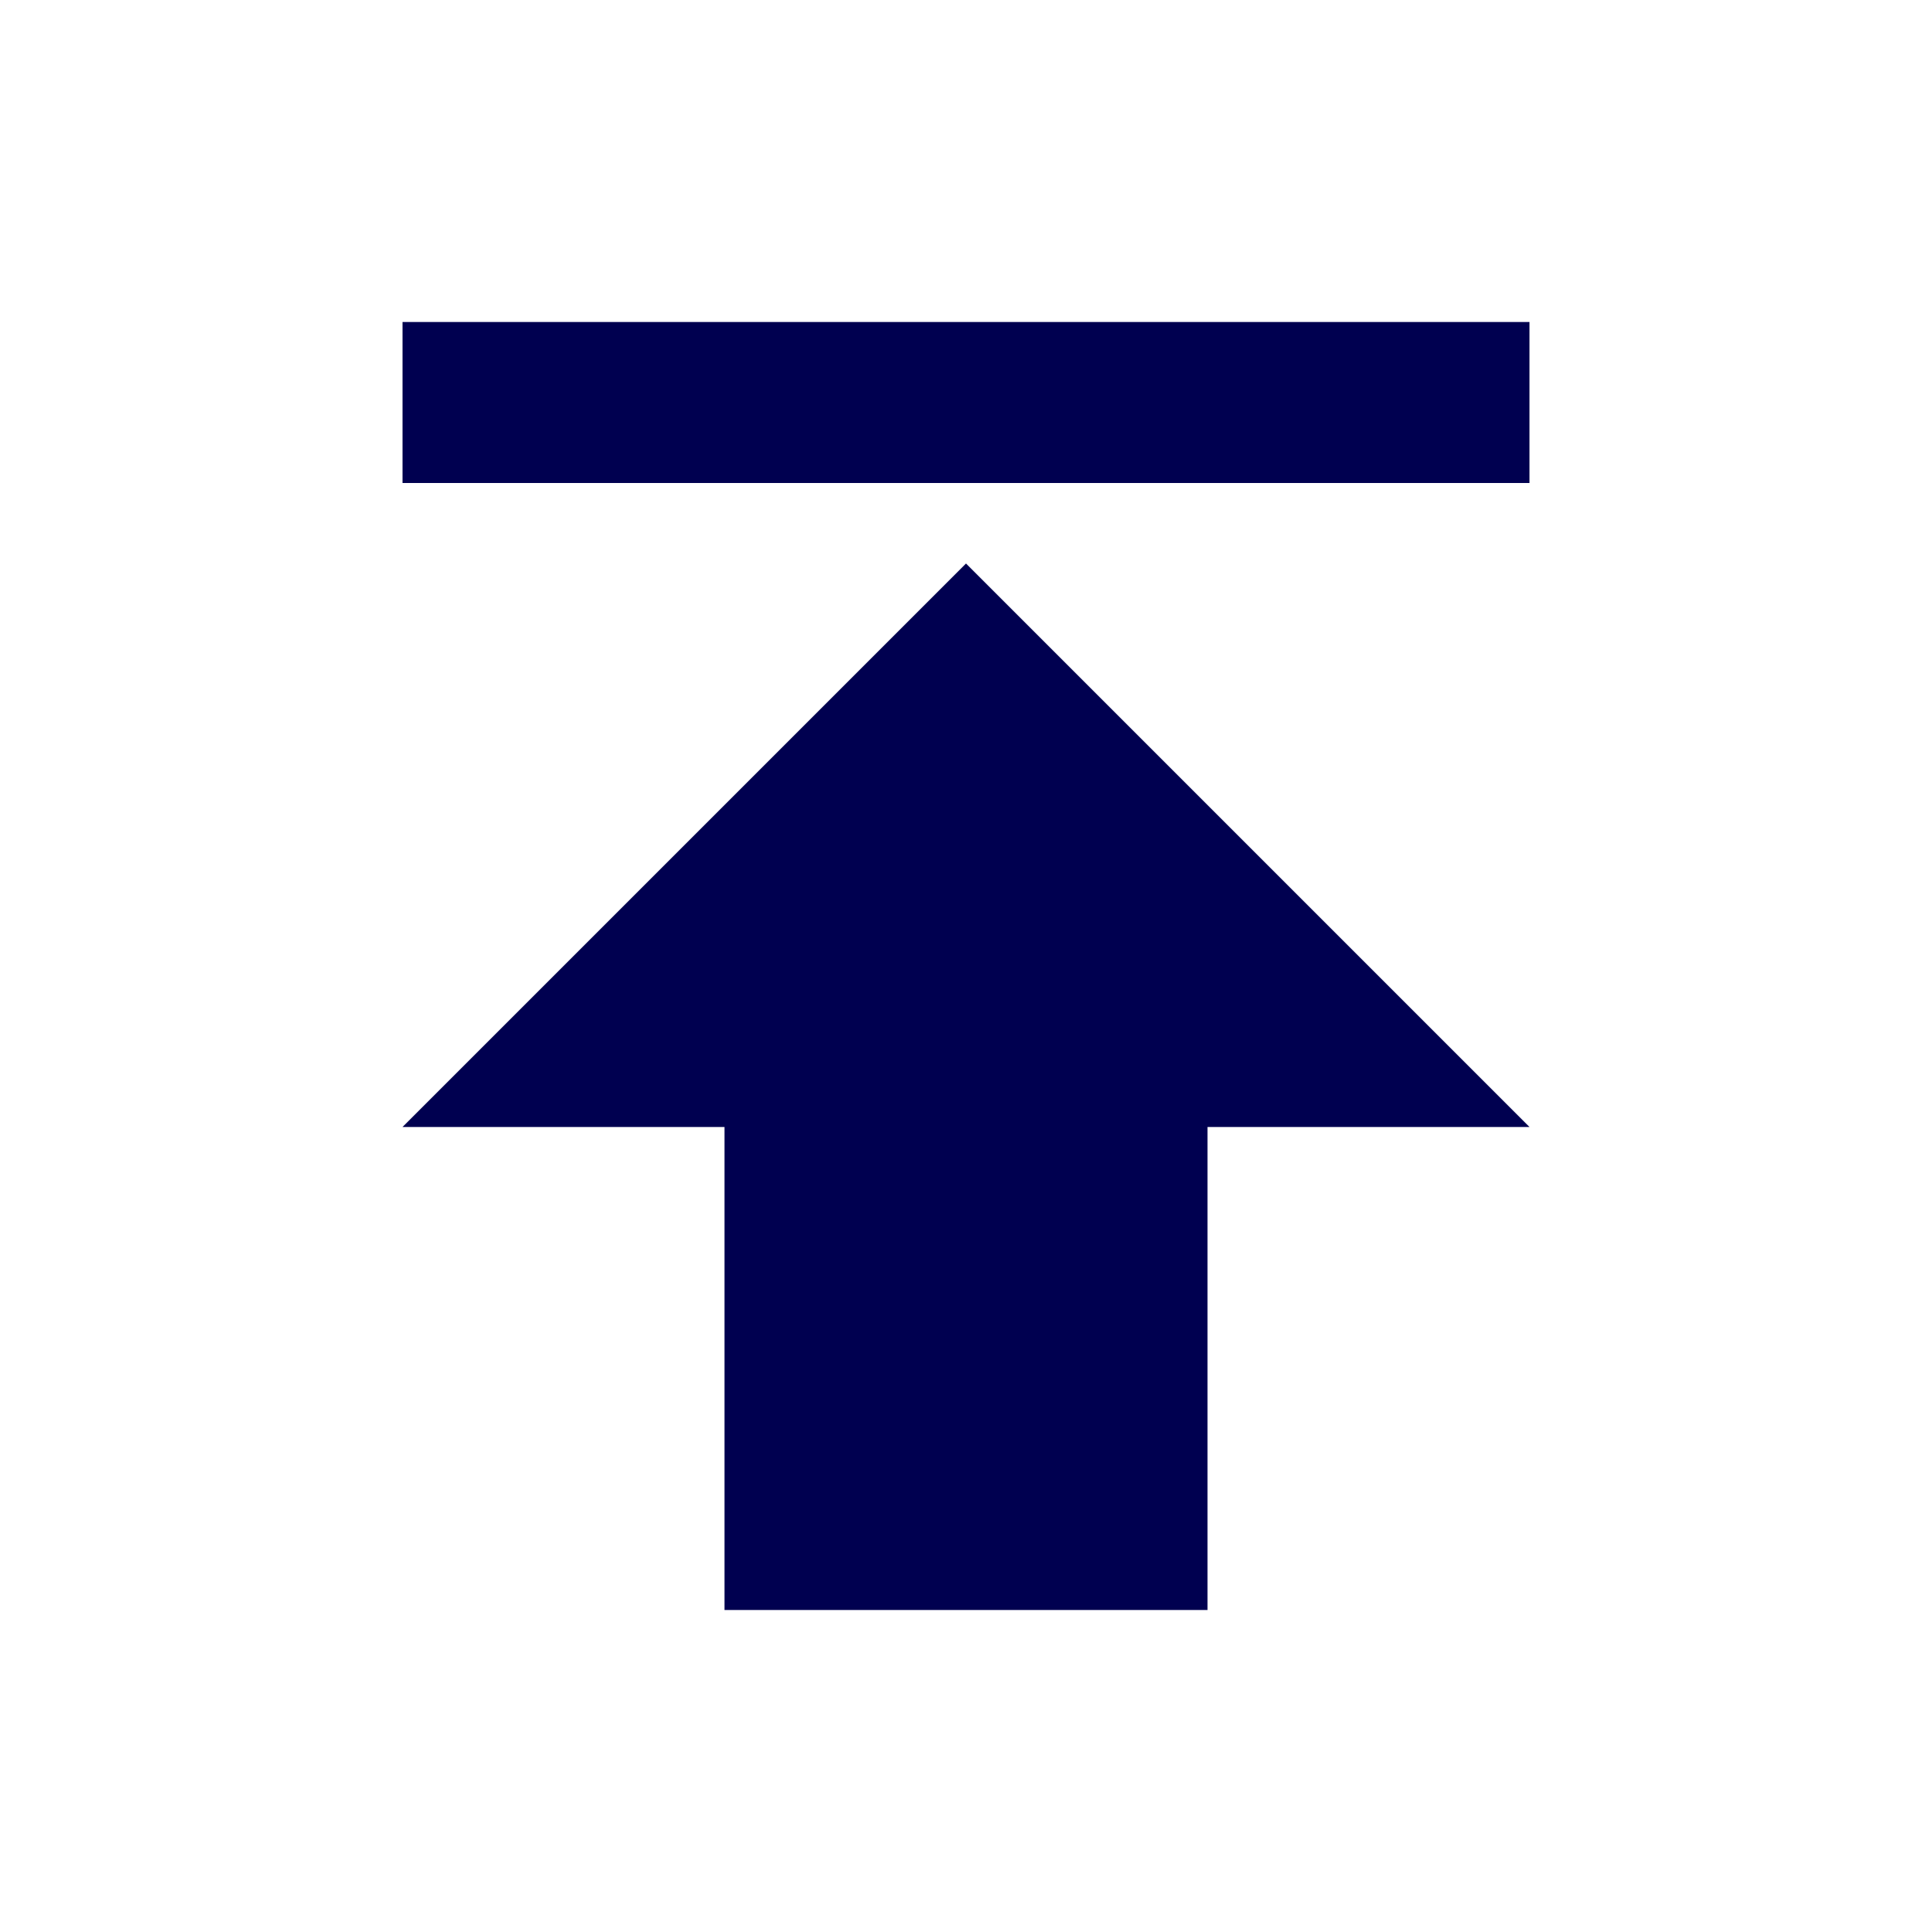
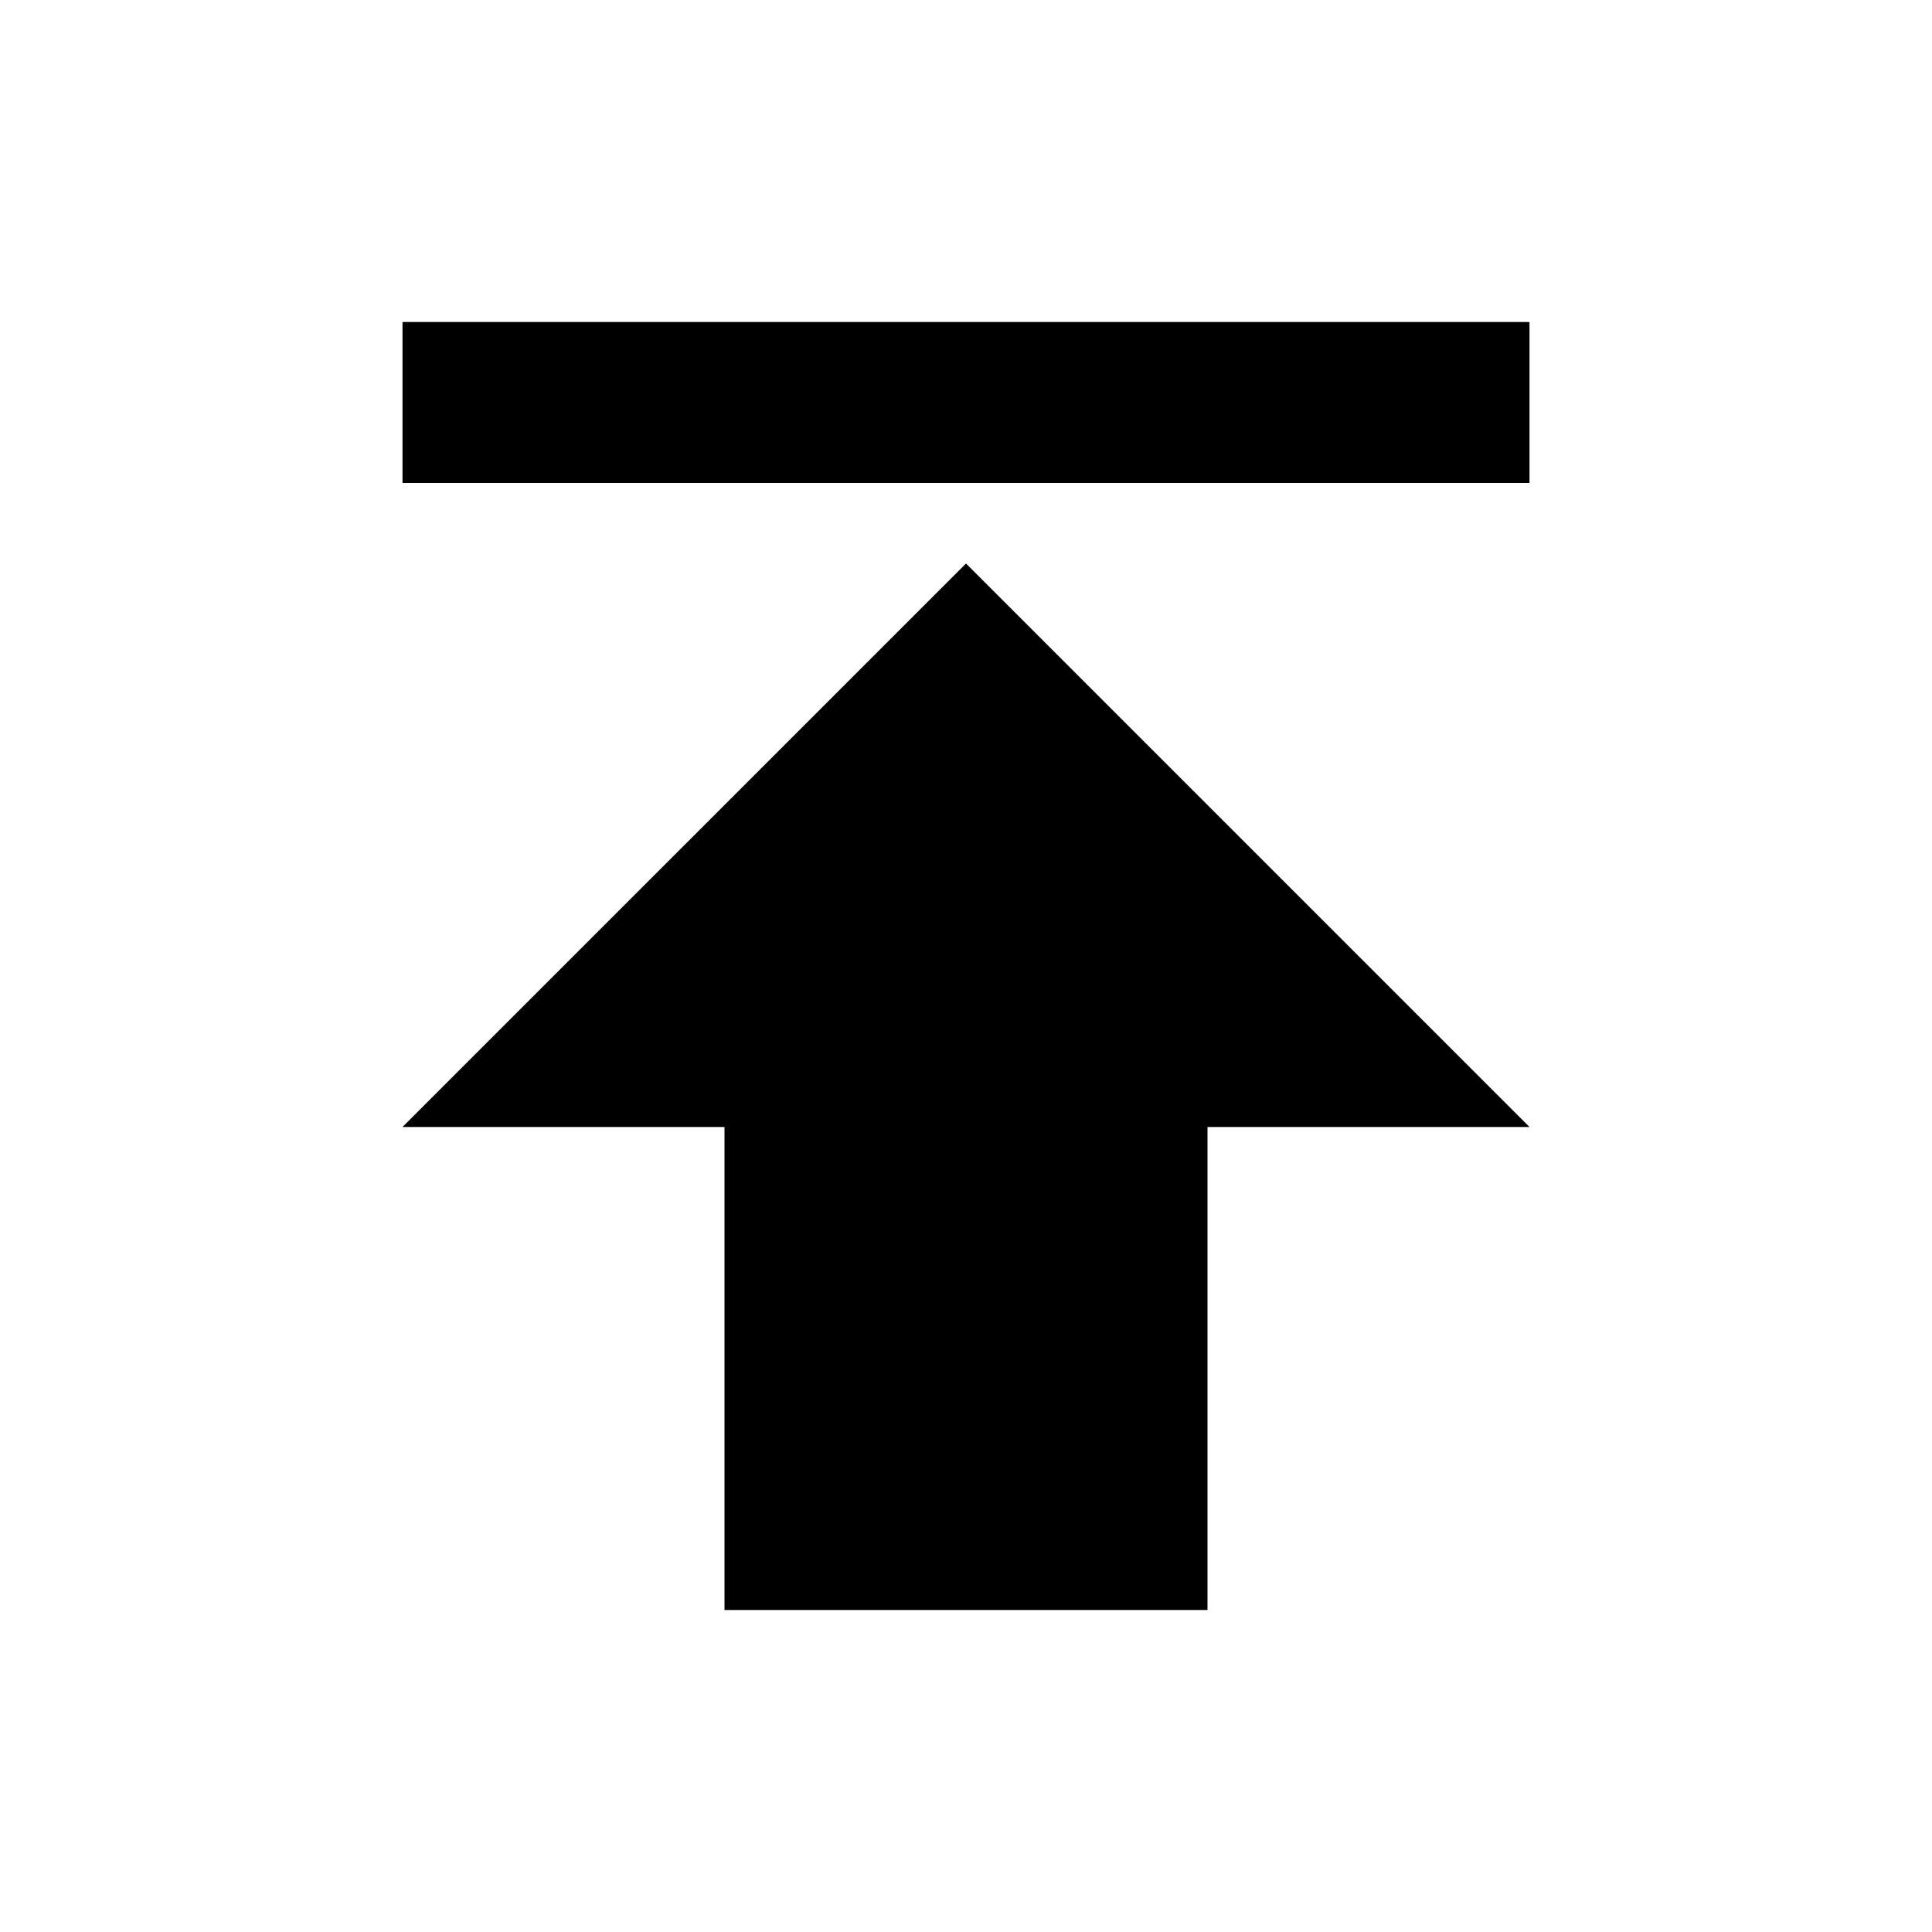
- <svg xmlns="http://www.w3.org/2000/svg" viewBox="0 0 24 24" fill="#000050" width="24px" height="24px">
+ <svg xmlns="http://www.w3.org/2000/svg" viewBox="0 0 24 24" fill="black" width="24px" height="24px">
  <path d="M0 0h24v24H0z" fill="none" />
  <path d="M5 4v2h14V4H5zm0 10h4v6h6v-6h4l-7-7-7 7z" />
</svg>
